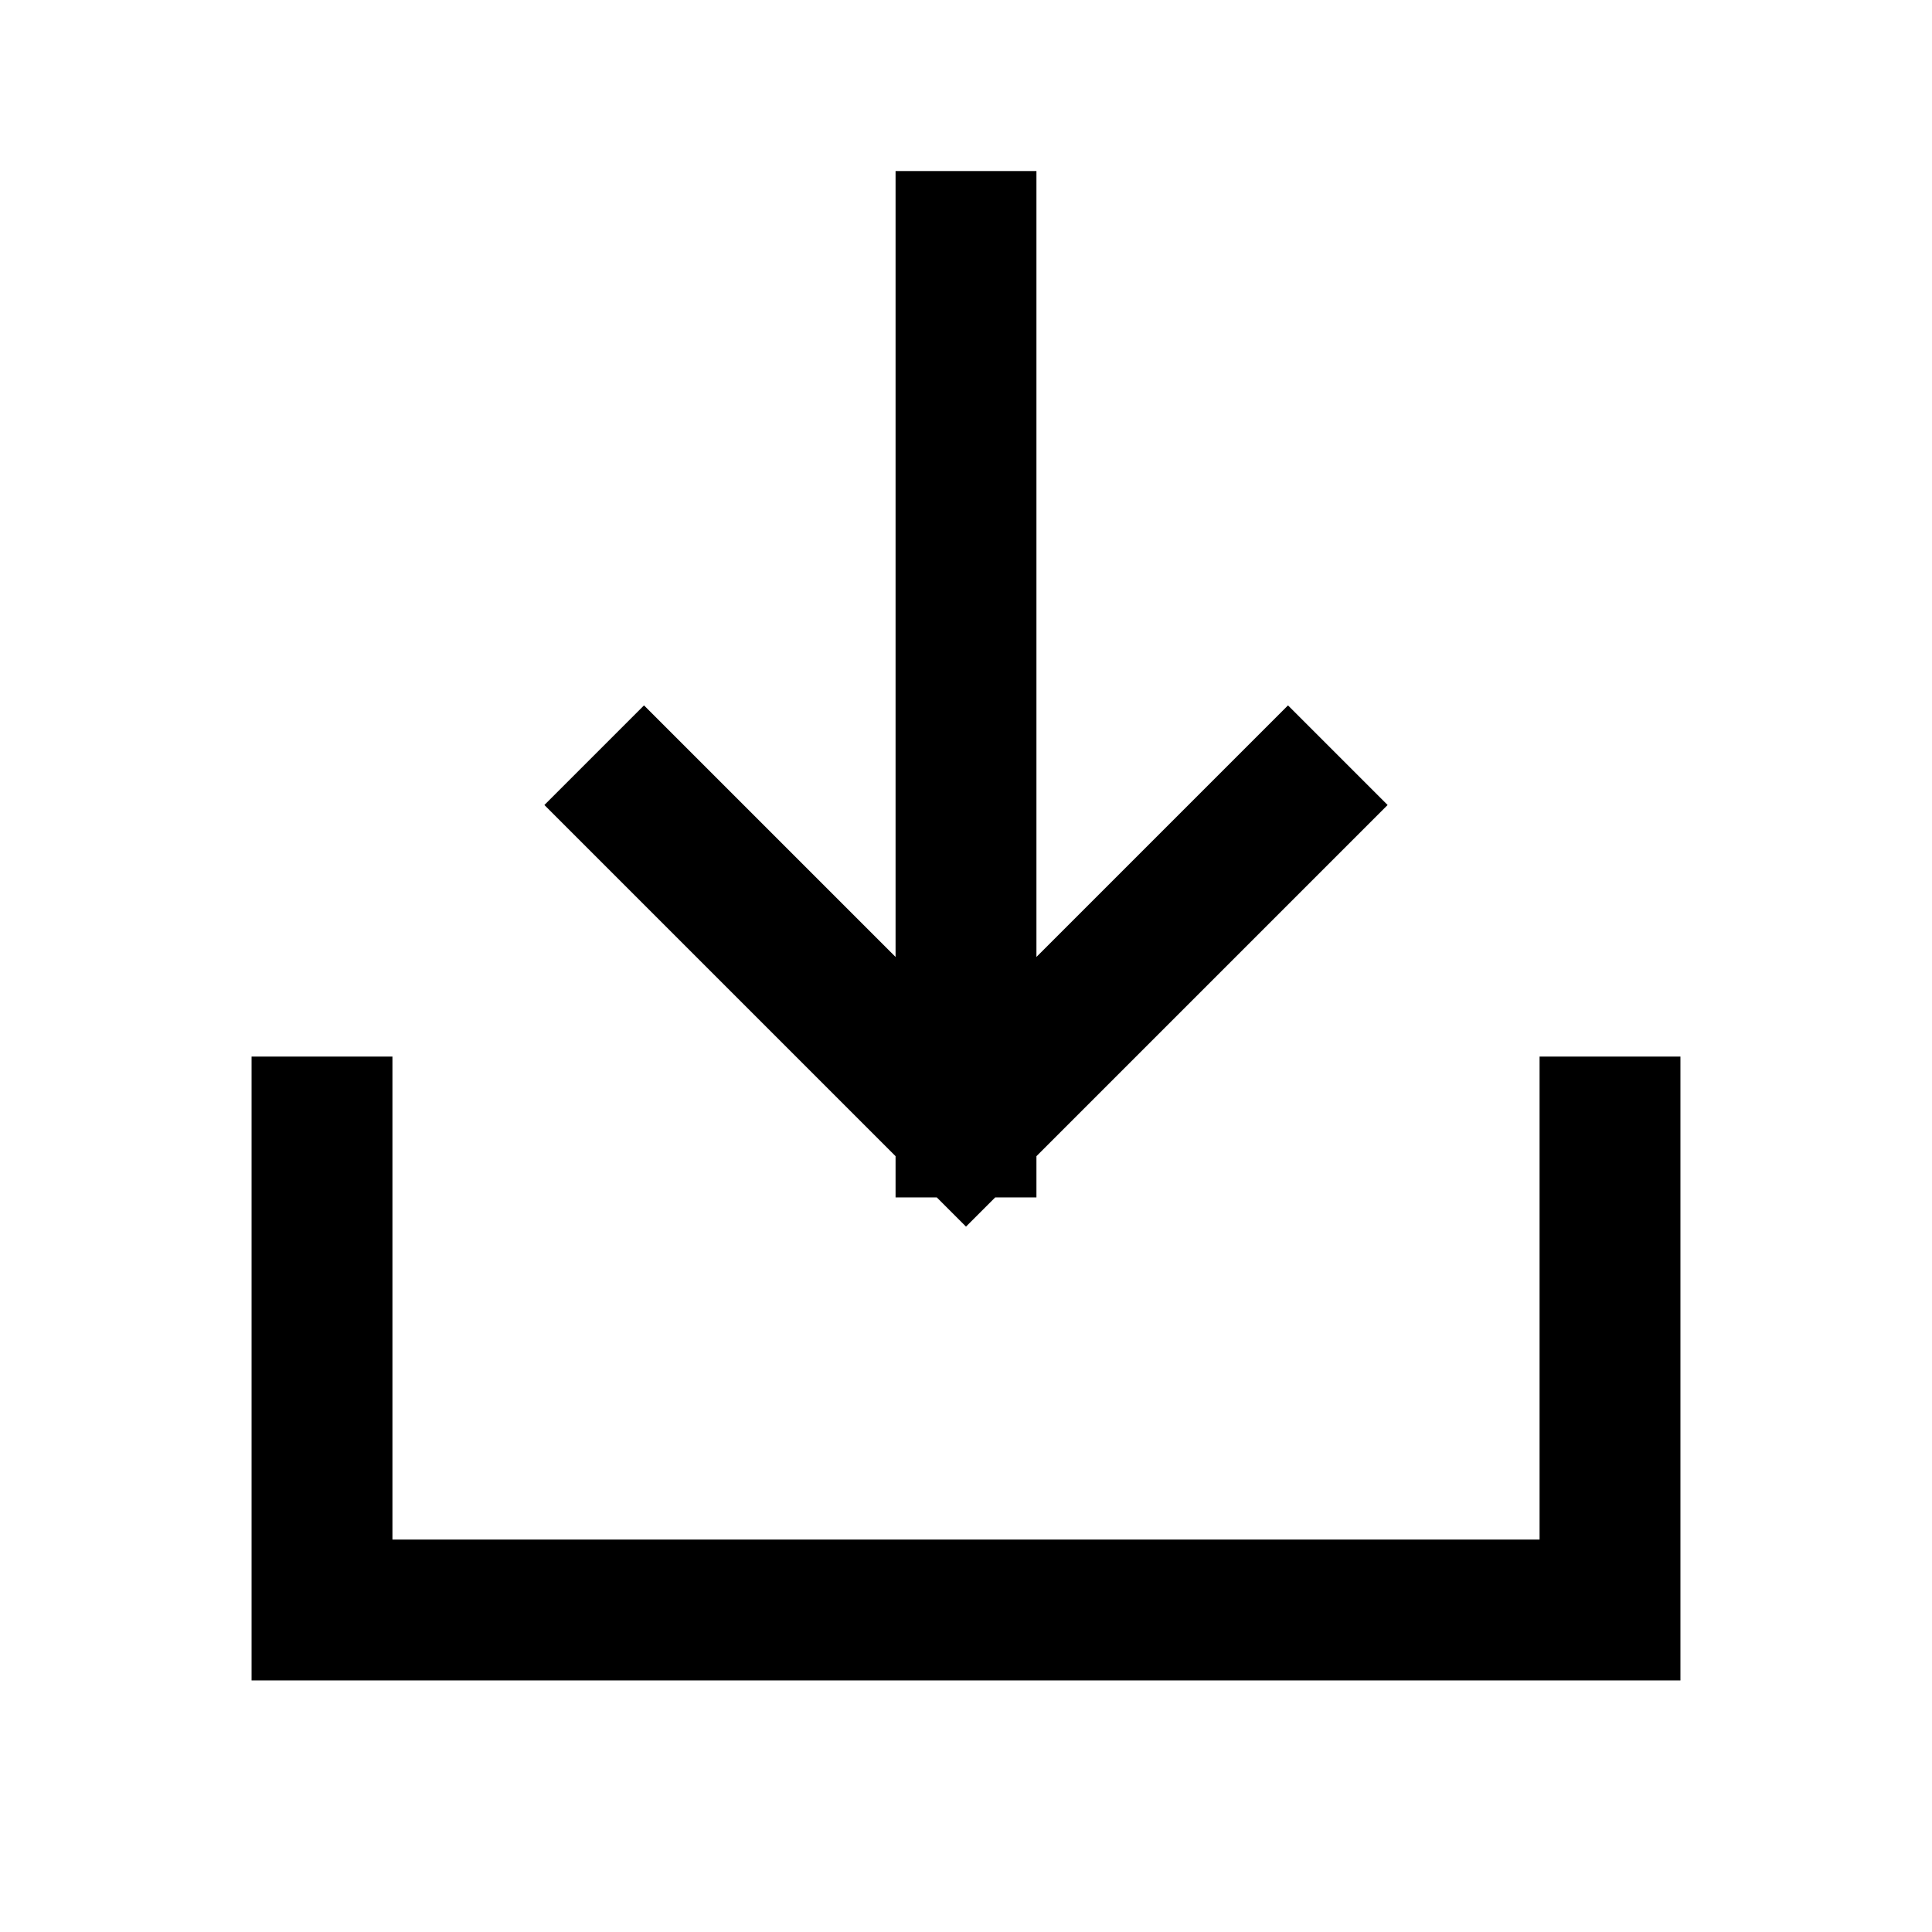
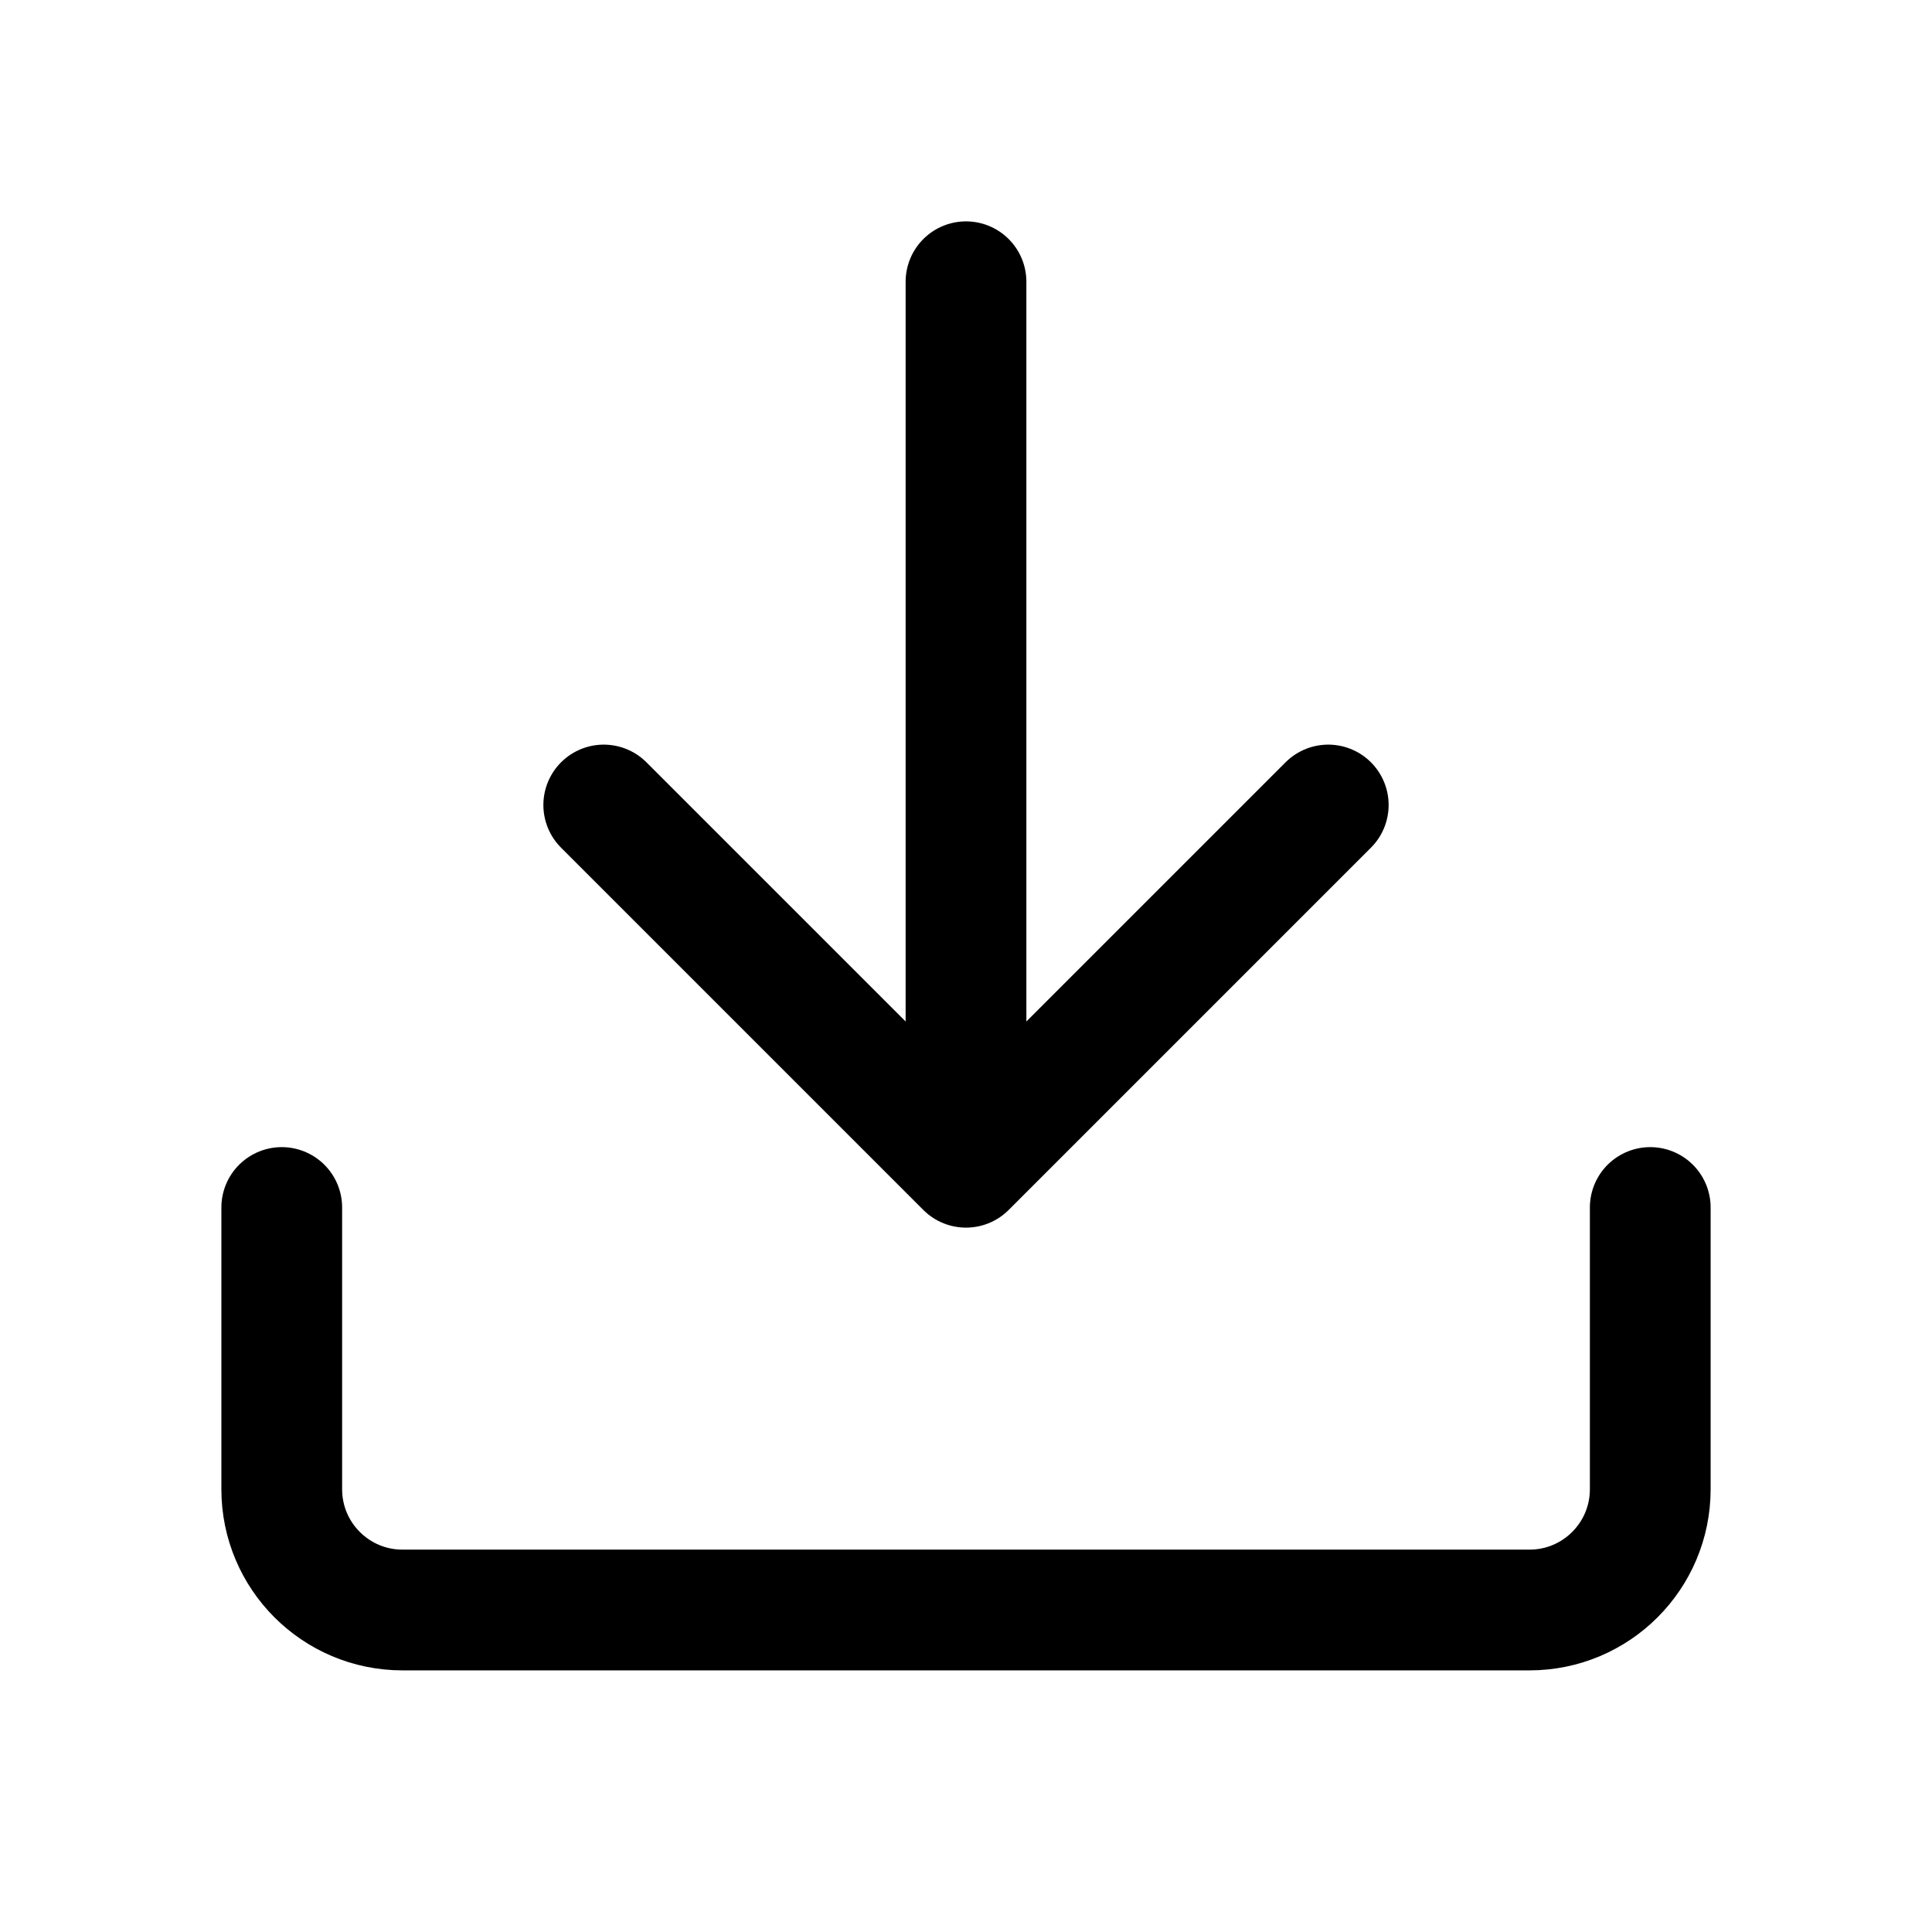
- <svg xmlns="http://www.w3.org/2000/svg" viewBox="0 0 24 24" fill="none" stroke="#000" stroke-width="1.75" stroke-linecap="square" stroke-linejoin="miter">
-   <path d="M4 14V20H20V14M12 3V14M8 10L12 14L16 10" />
+ <svg xmlns="http://www.w3.org/2000/svg" viewBox="0 0 24 24" width="24" height="24">
+   <g fill="none" stroke="#000" stroke-width="1.5" stroke-linecap="round" stroke-linejoin="round" />
+   <g fill="none" stroke="#000" stroke-width="1.5" stroke-linecap="round" stroke-linejoin="round">
+     <path d="M3.5 15v3.5A1.5 1.5 0 0 0 5 20h14a1.5 1.5 0 0 0 1.5-1.5V15M12 3.5v11M7.5 10l4.5 4.5 4.5-4.5" />
+   </g>
</svg>
